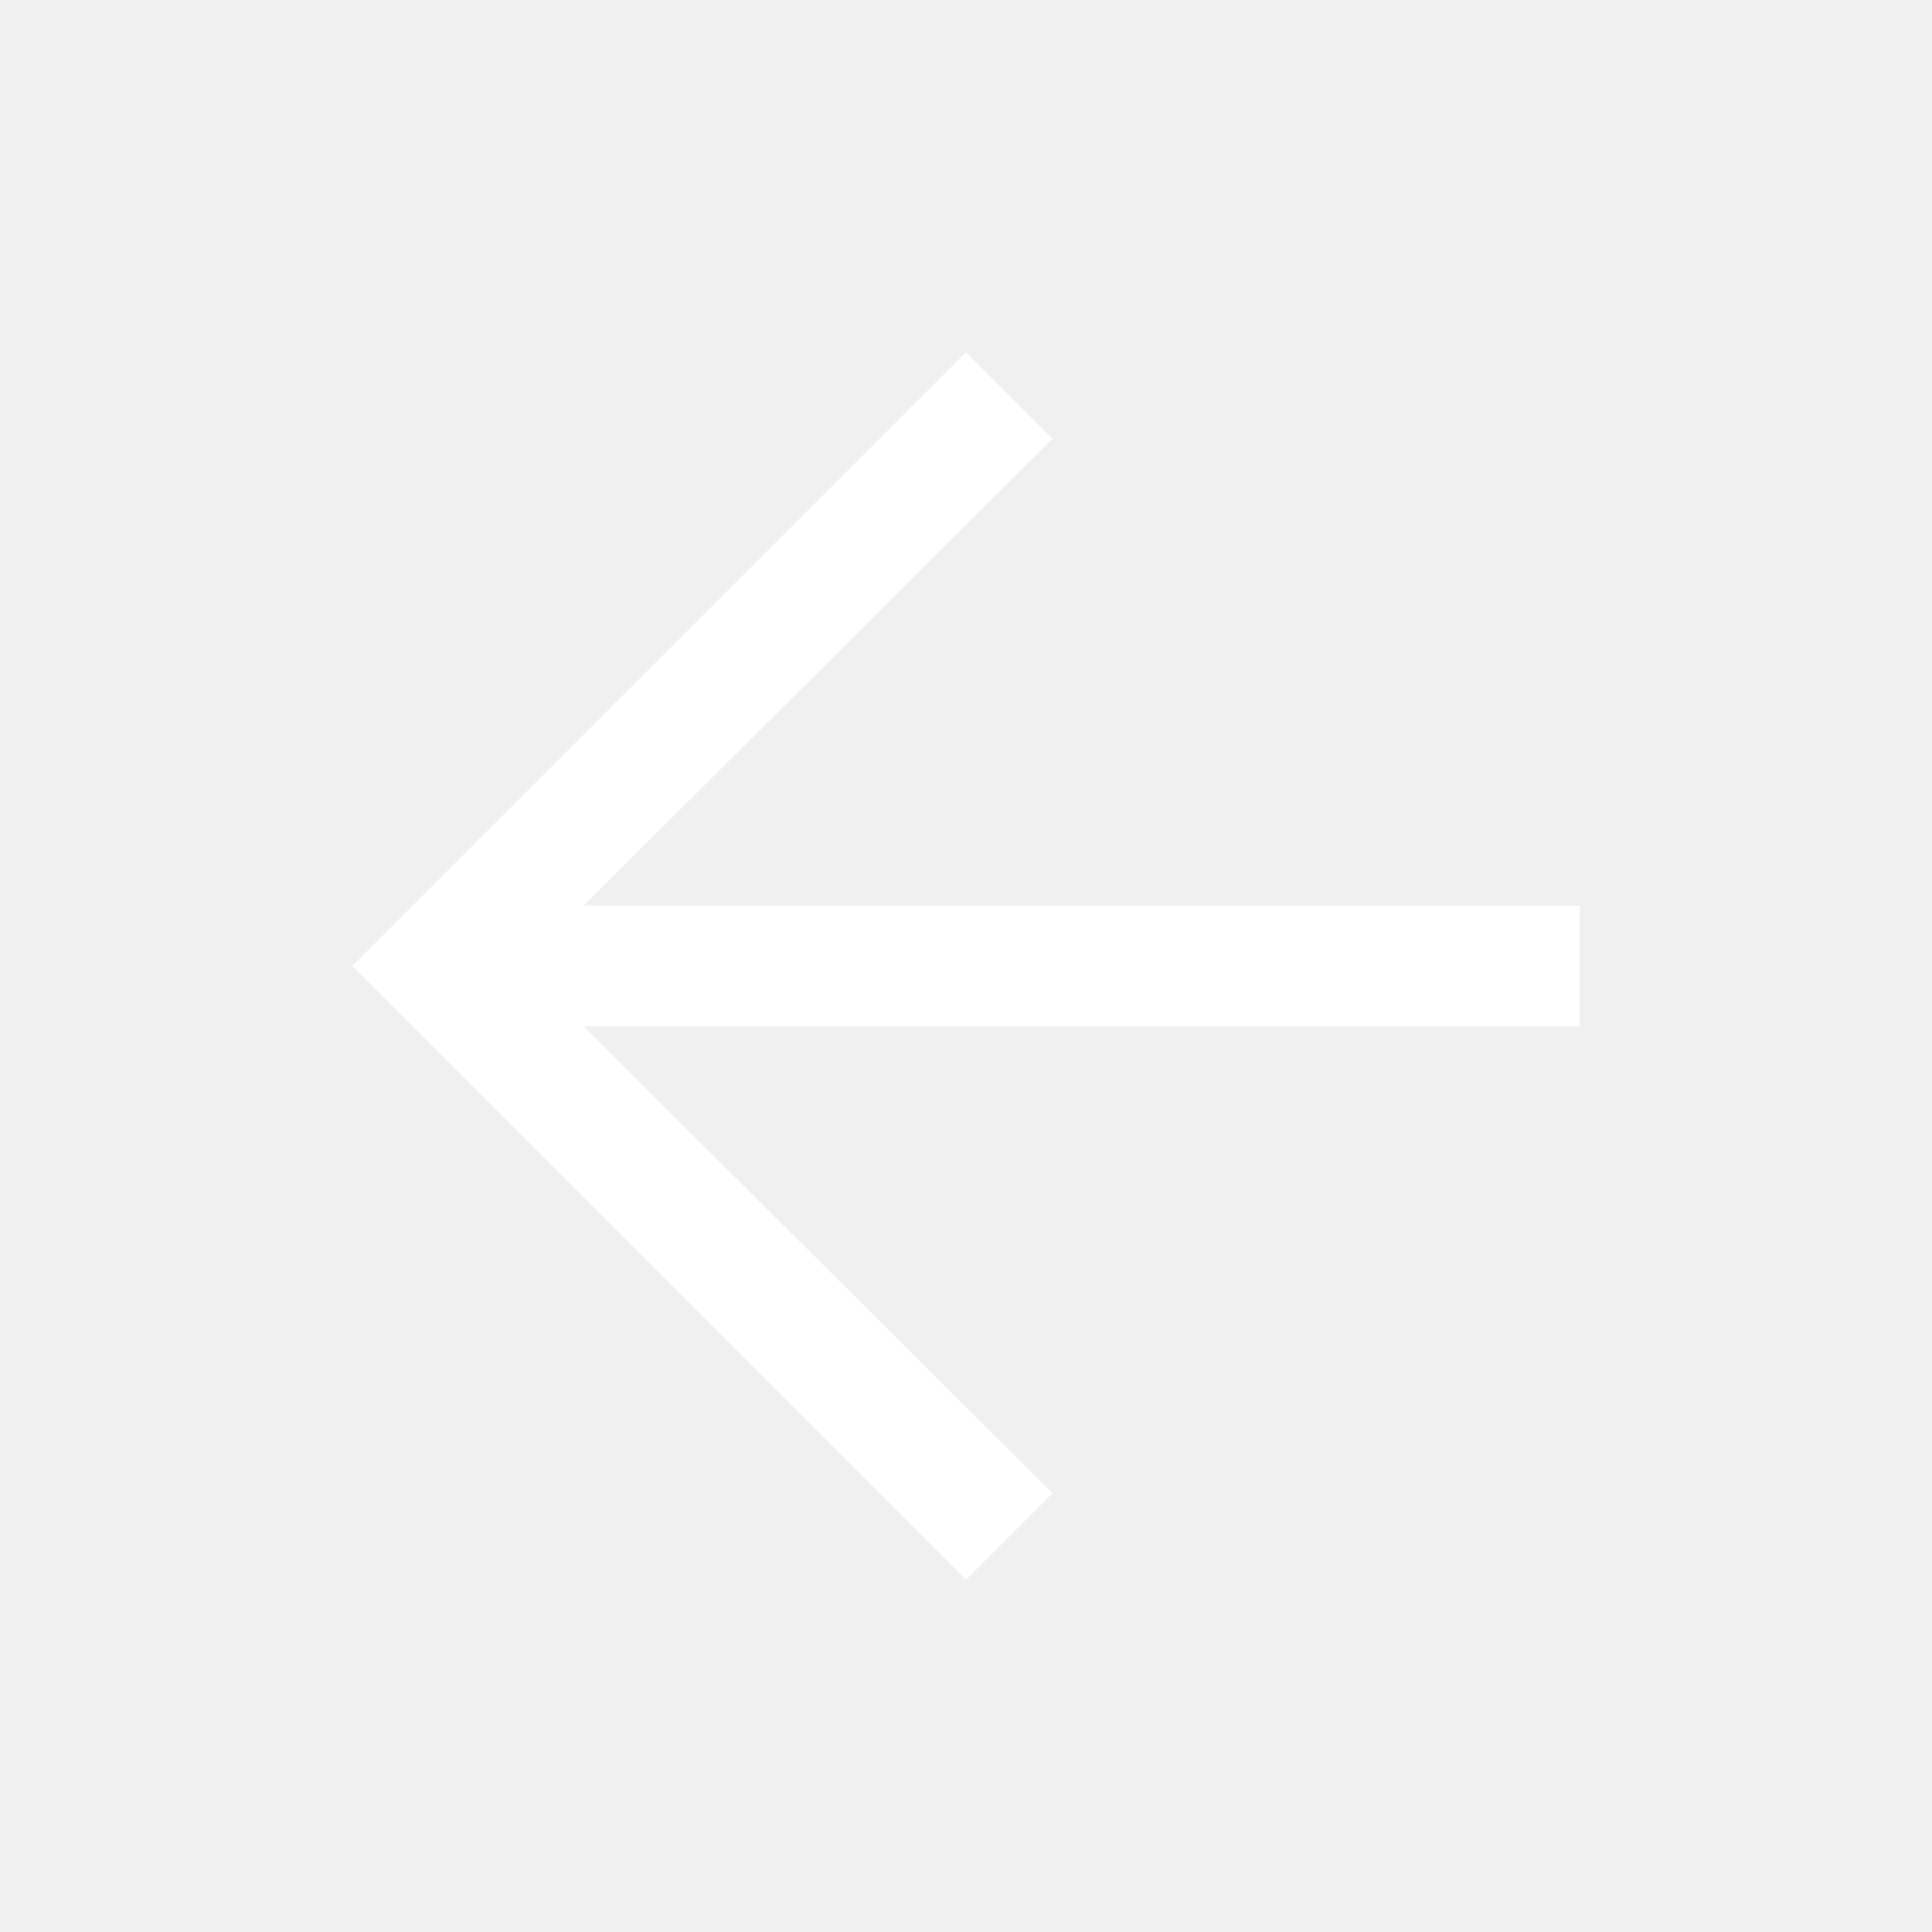
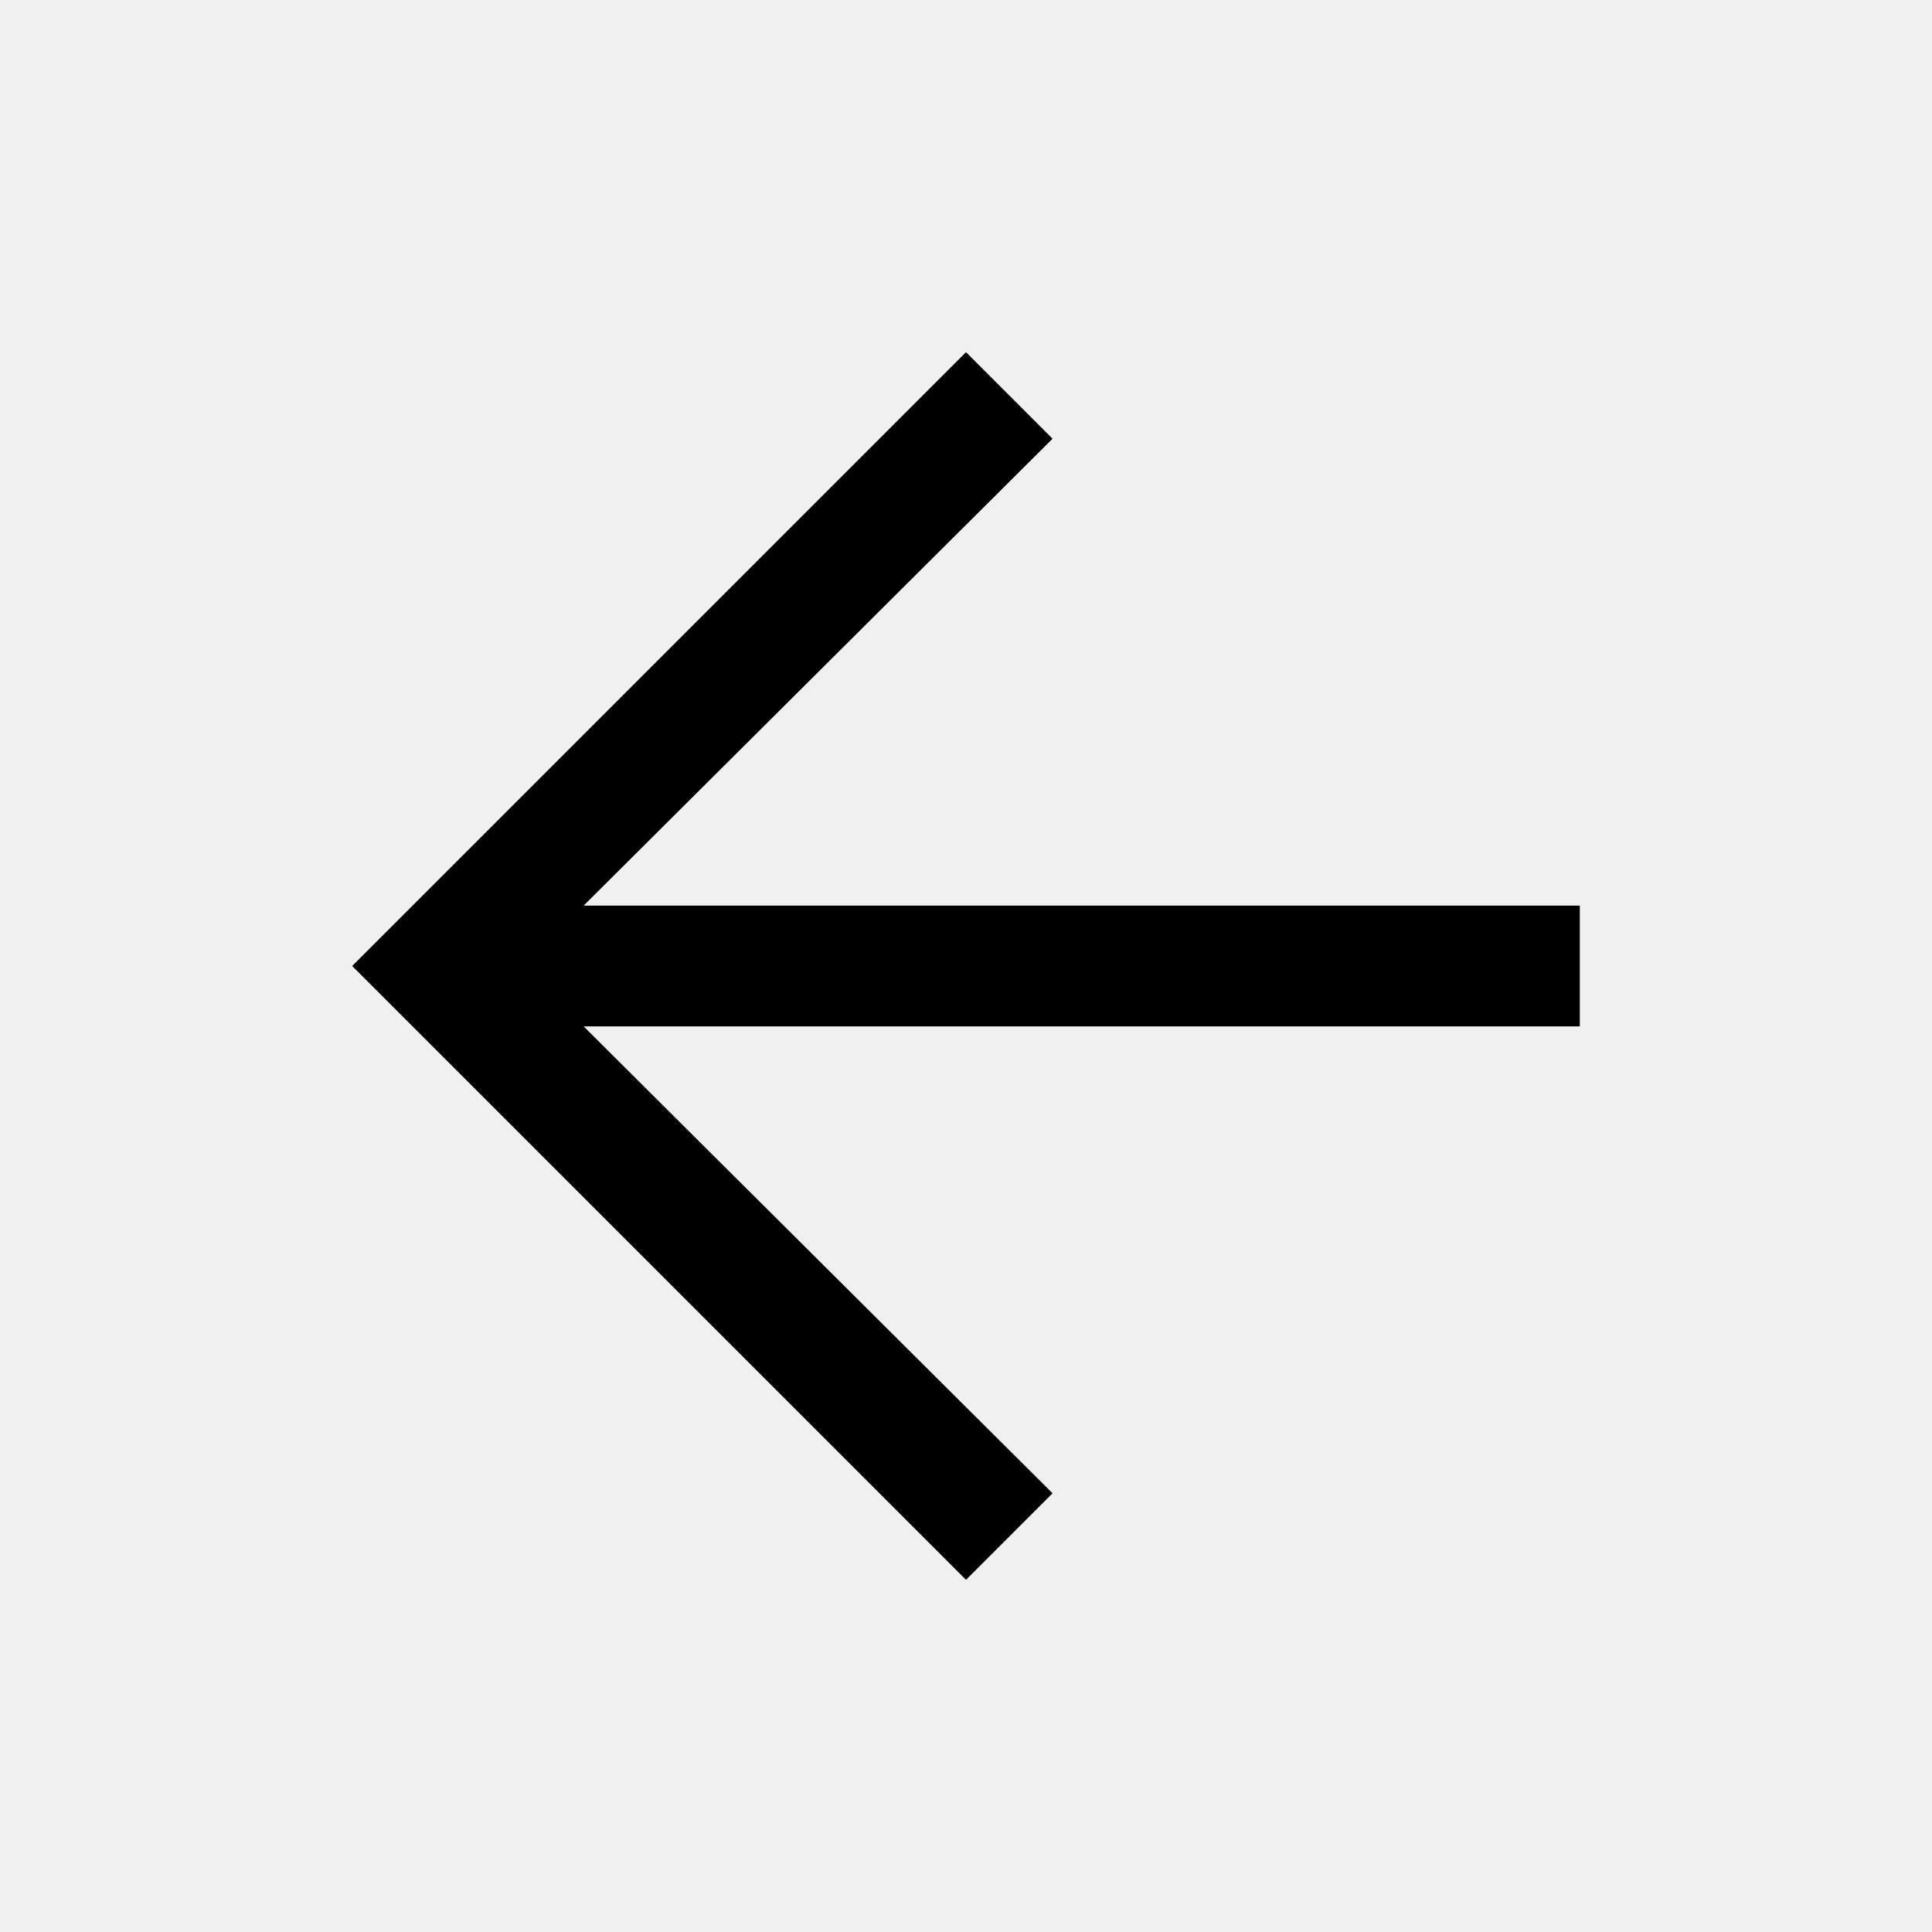
<svg xmlns="http://www.w3.org/2000/svg" viewBox="0 0 24 24" fill="none">
-   <path d="M12 19.625L4.375 12L12 4.375L13.075 5.45L7.25 11.25H19.625V12.75H7.25L13.075 18.55L12 19.625Z" fill="white" />
+   <path d="M12 19.625L4.375 12L12 4.375L13.075 5.45L7.25 11.25H19.625V12.75H7.25L13.075 18.55L12 19.625Z" fill="currentColor" />
</svg>
